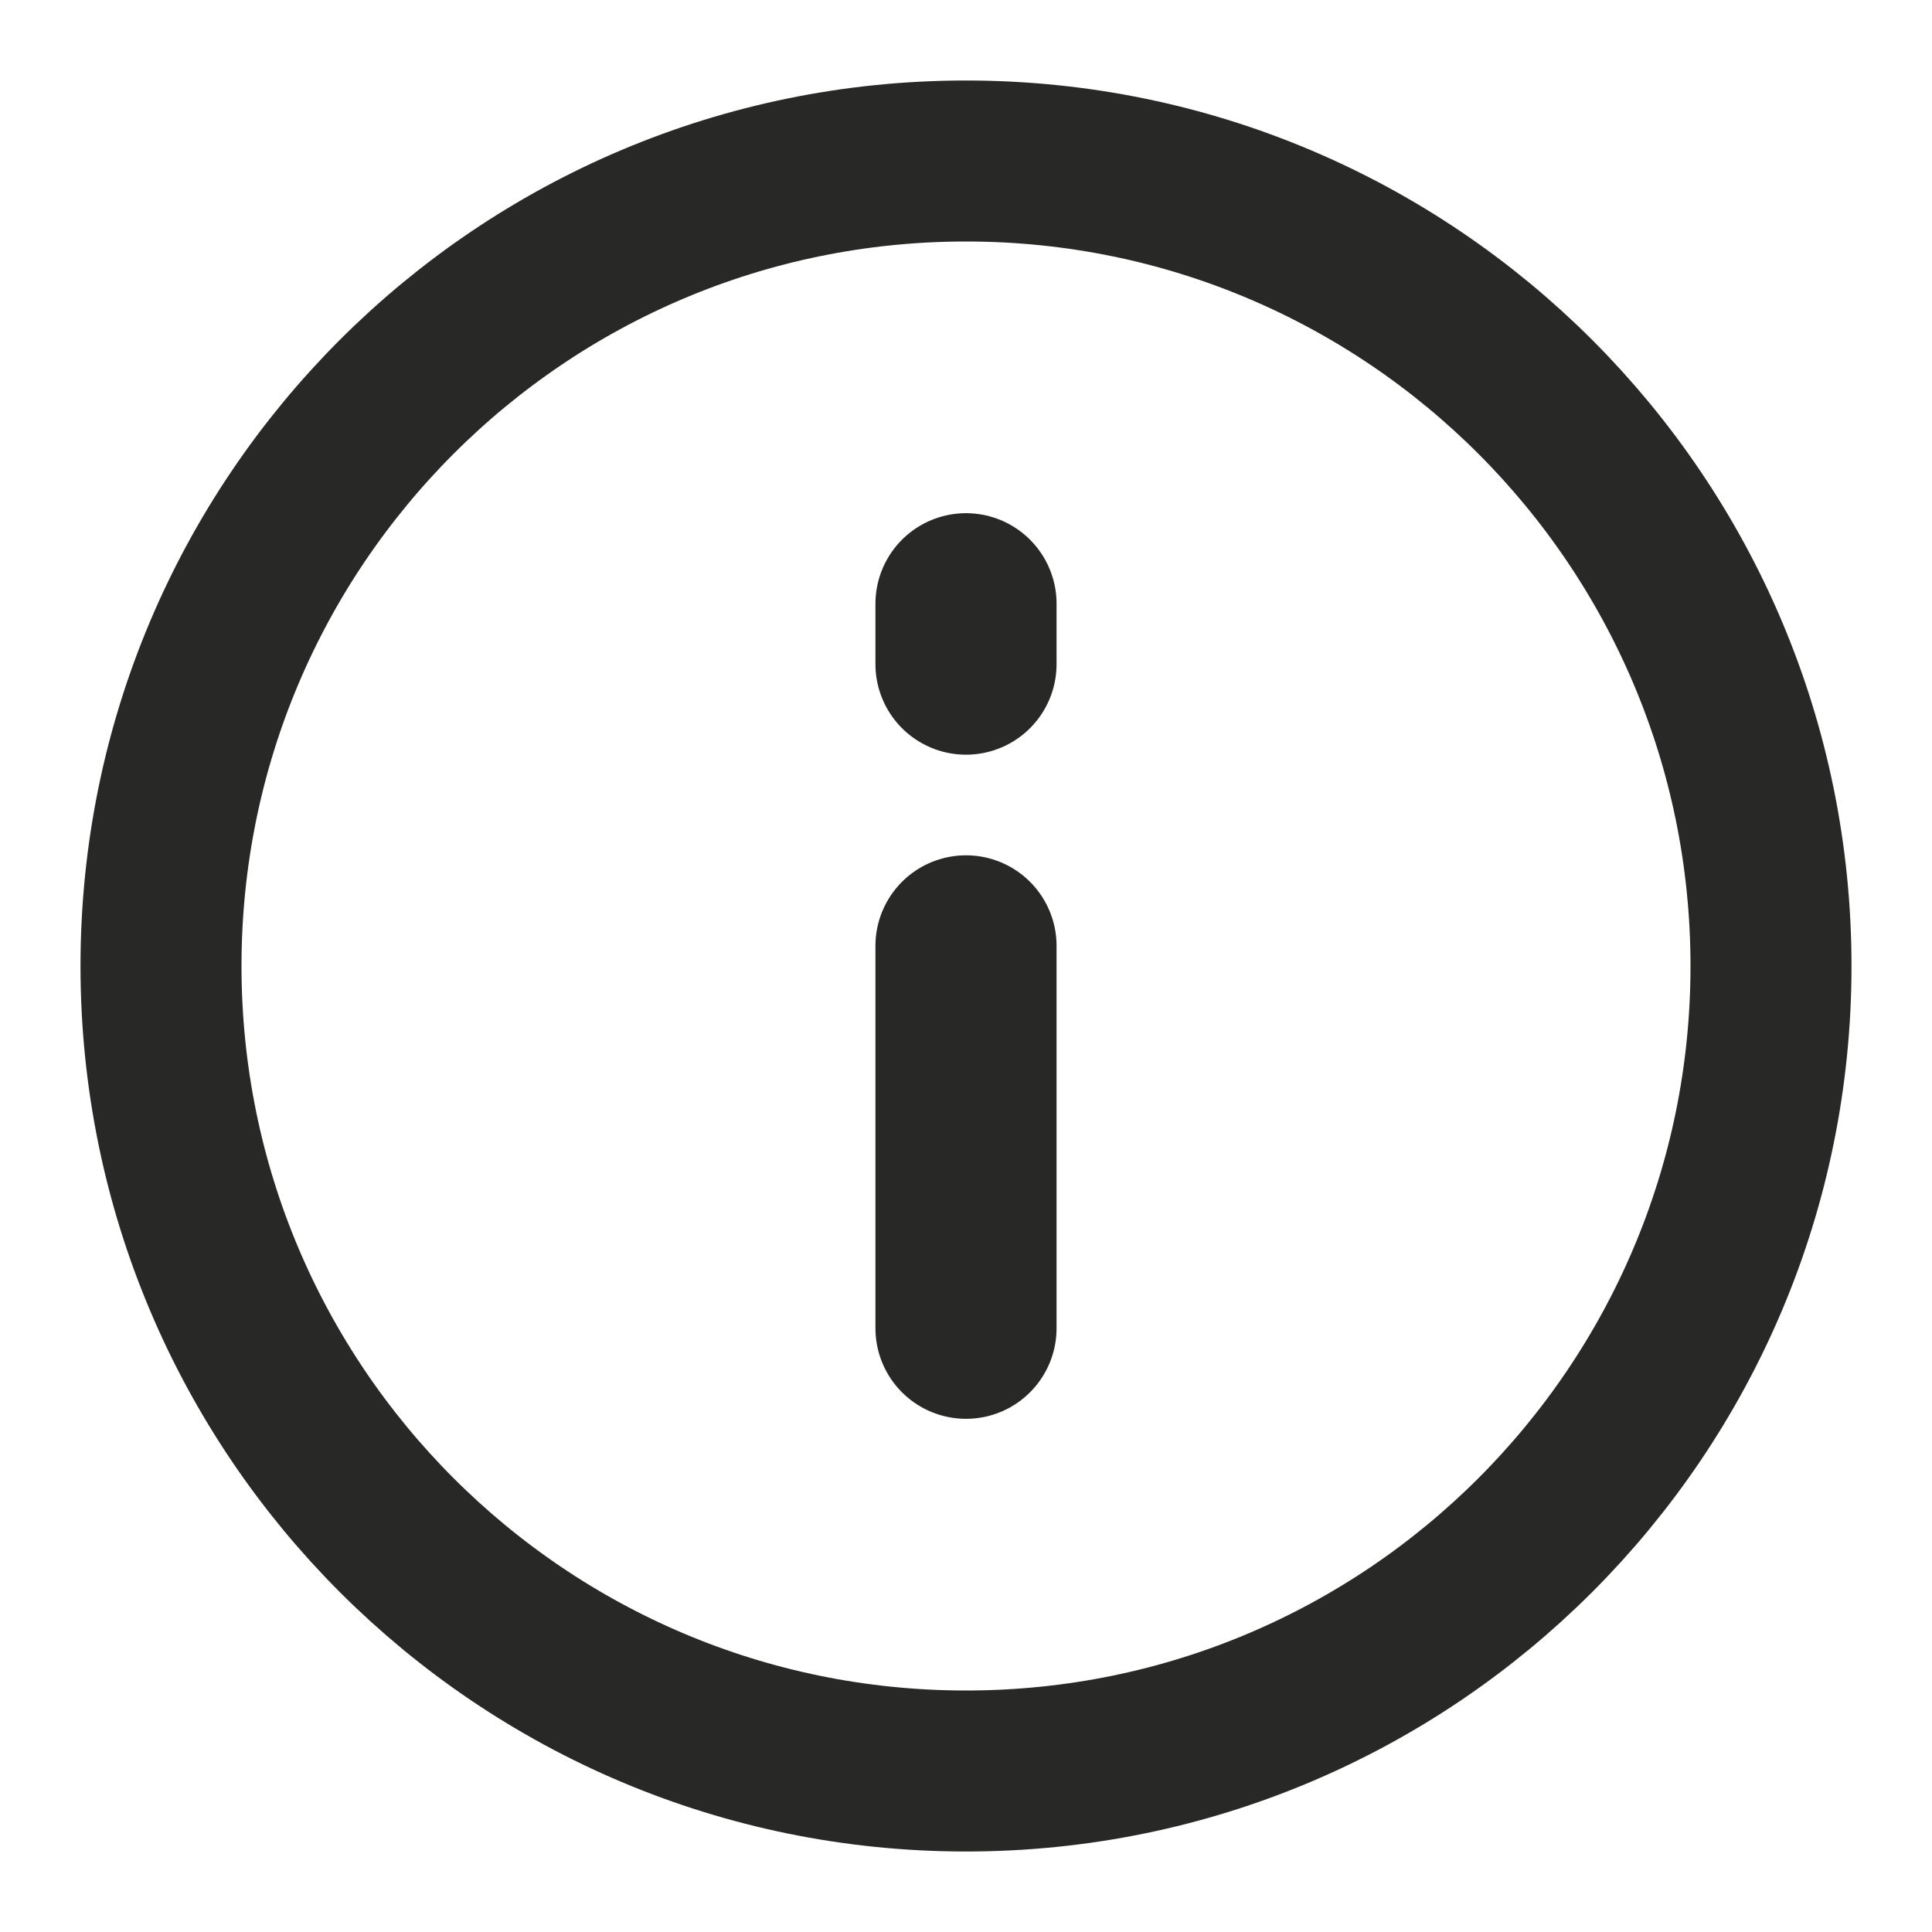
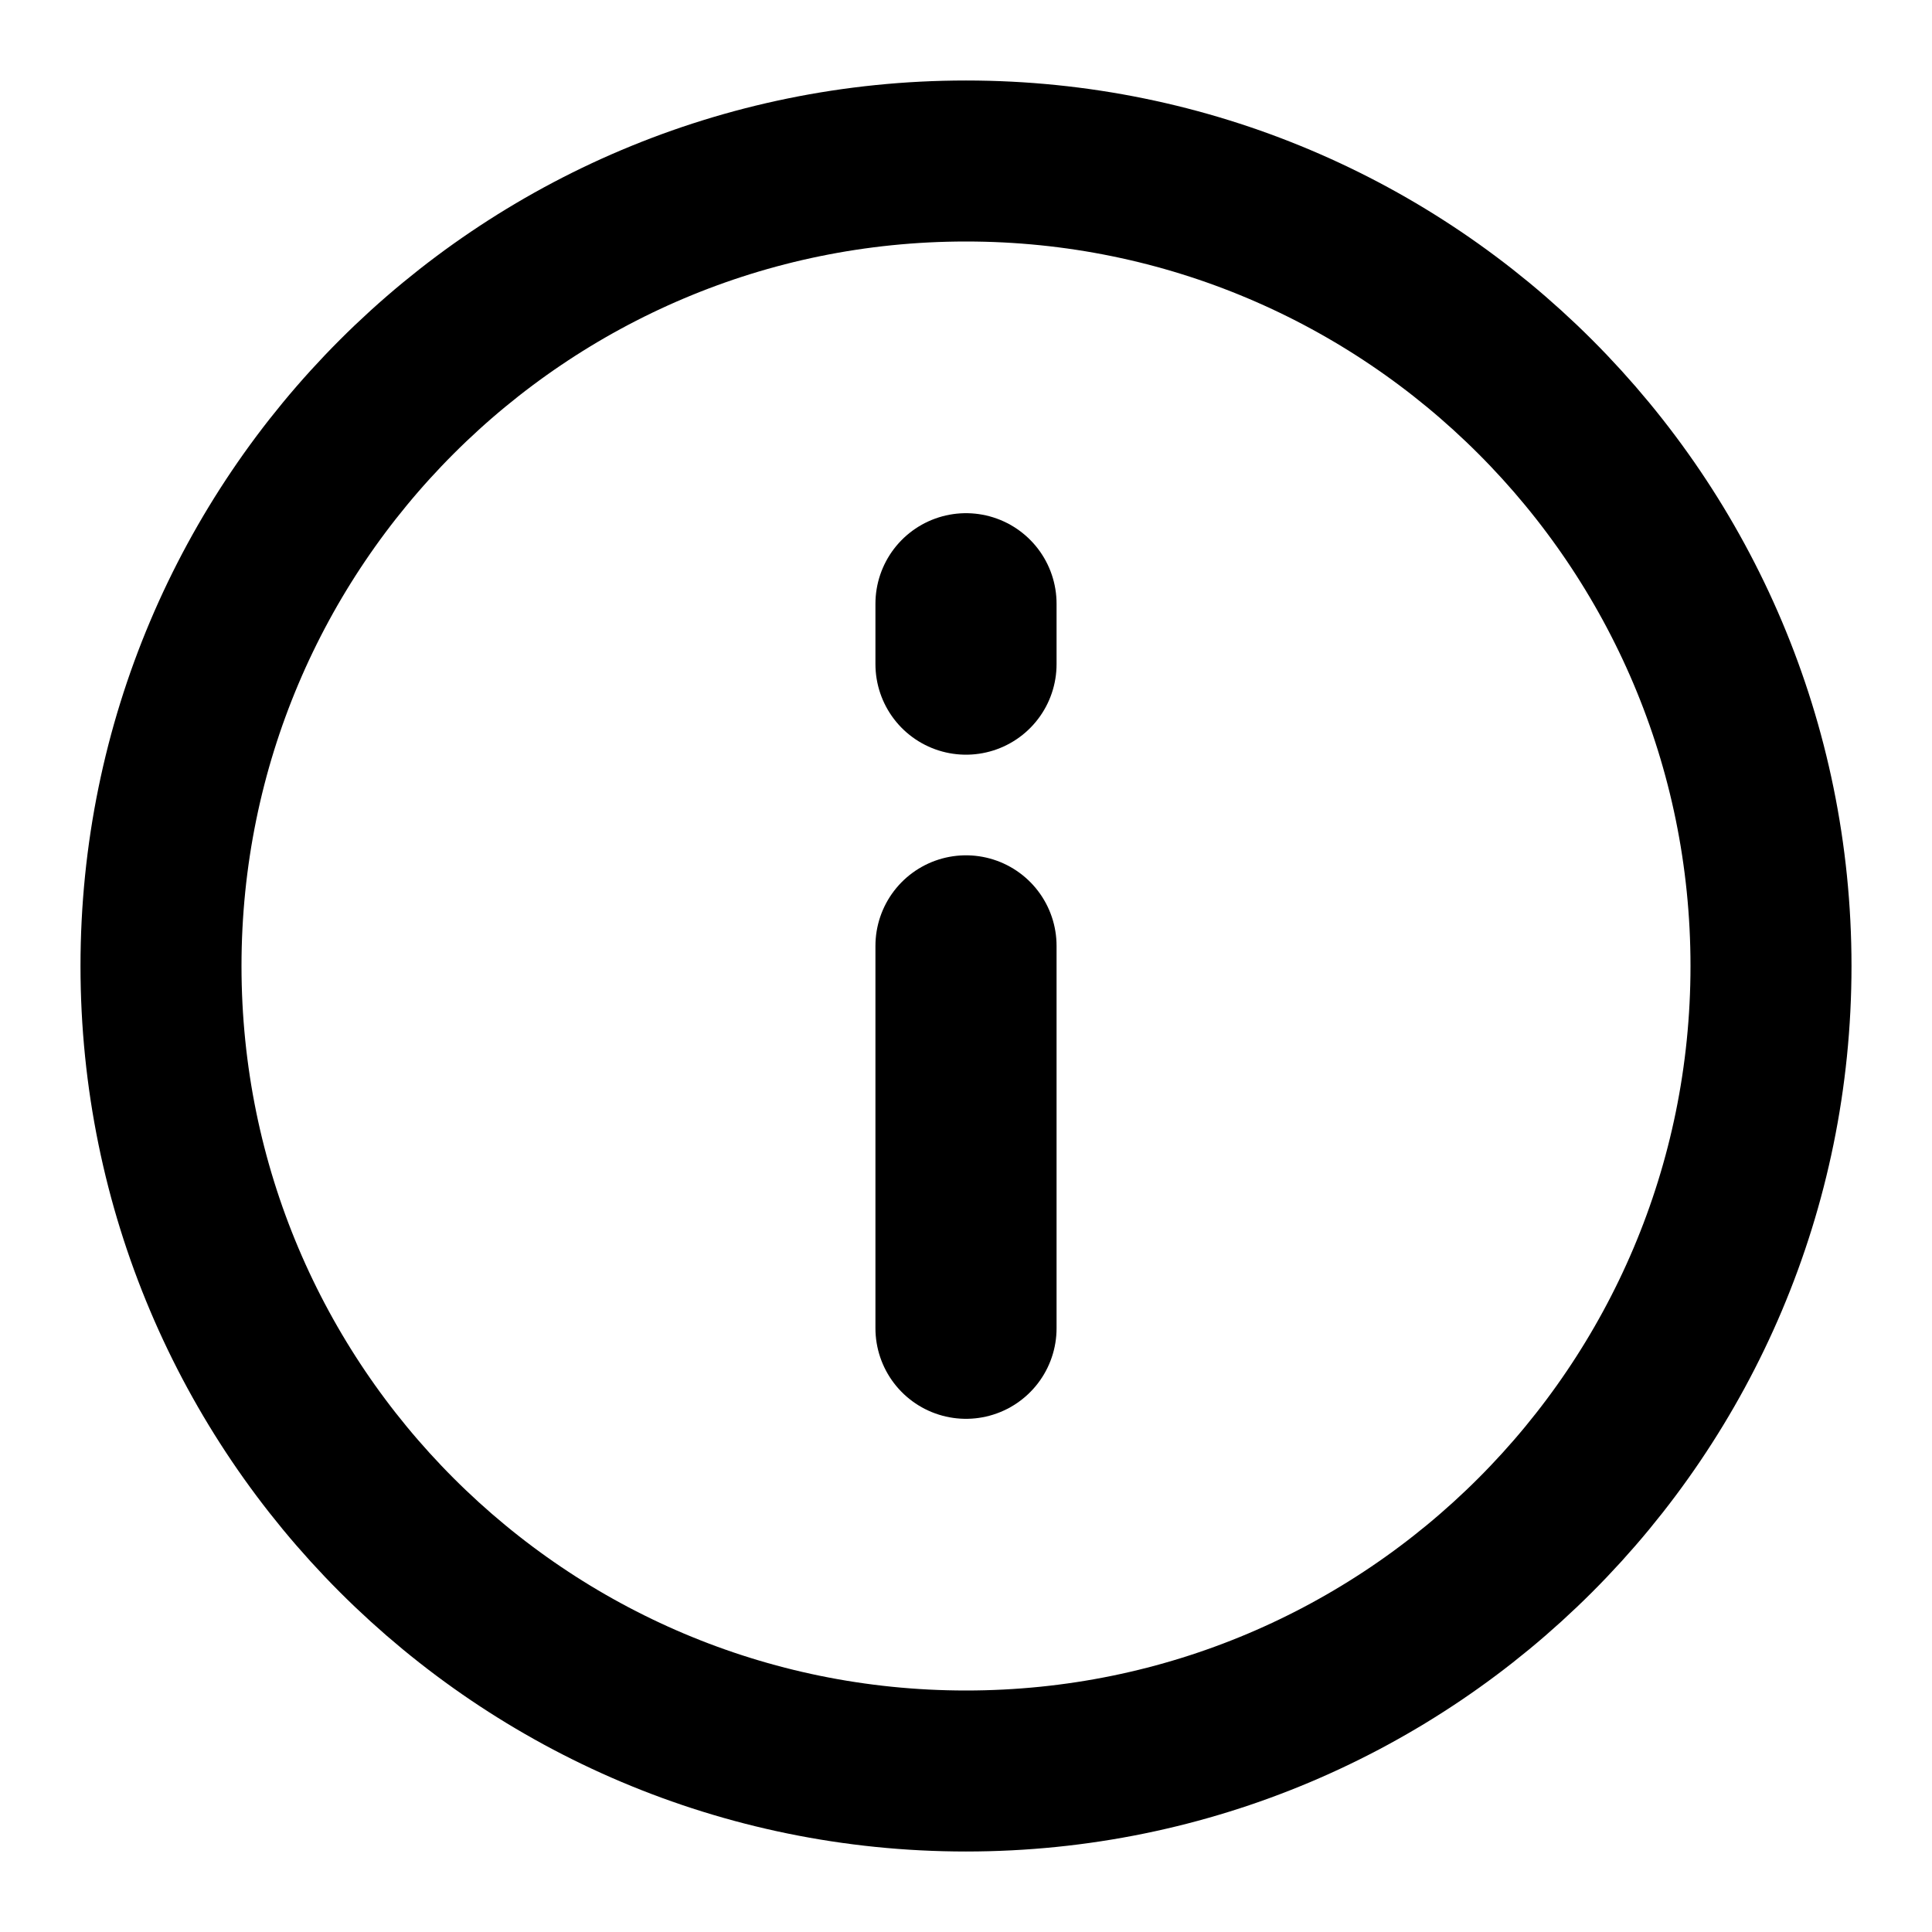
<svg xmlns="http://www.w3.org/2000/svg" width="24" height="24" viewBox="0 0 24 24" fill="none">
-   <circle cx="12" cy="12" r="10" stroke="#282827" stroke-width="2" />
-   <path d="M12 16.5L12 11.75" stroke="#282827" stroke-width="2.25" stroke-linecap="round" />
-   <path d="M12 8.25L12 7.5" stroke="#282827" stroke-width="2.25" stroke-linecap="round" />
+   <circle cx="12" cy="12" r="10" stroke="currentColor" stroke-width="2" />
+   <path d="M12 16.5L12 11.75" stroke="currentColor" stroke-width="2.25" stroke-linecap="round" />
+   <path d="M12 8.25L12 7.5" stroke="currentColor" stroke-width="2.25" stroke-linecap="round" />
</svg>
